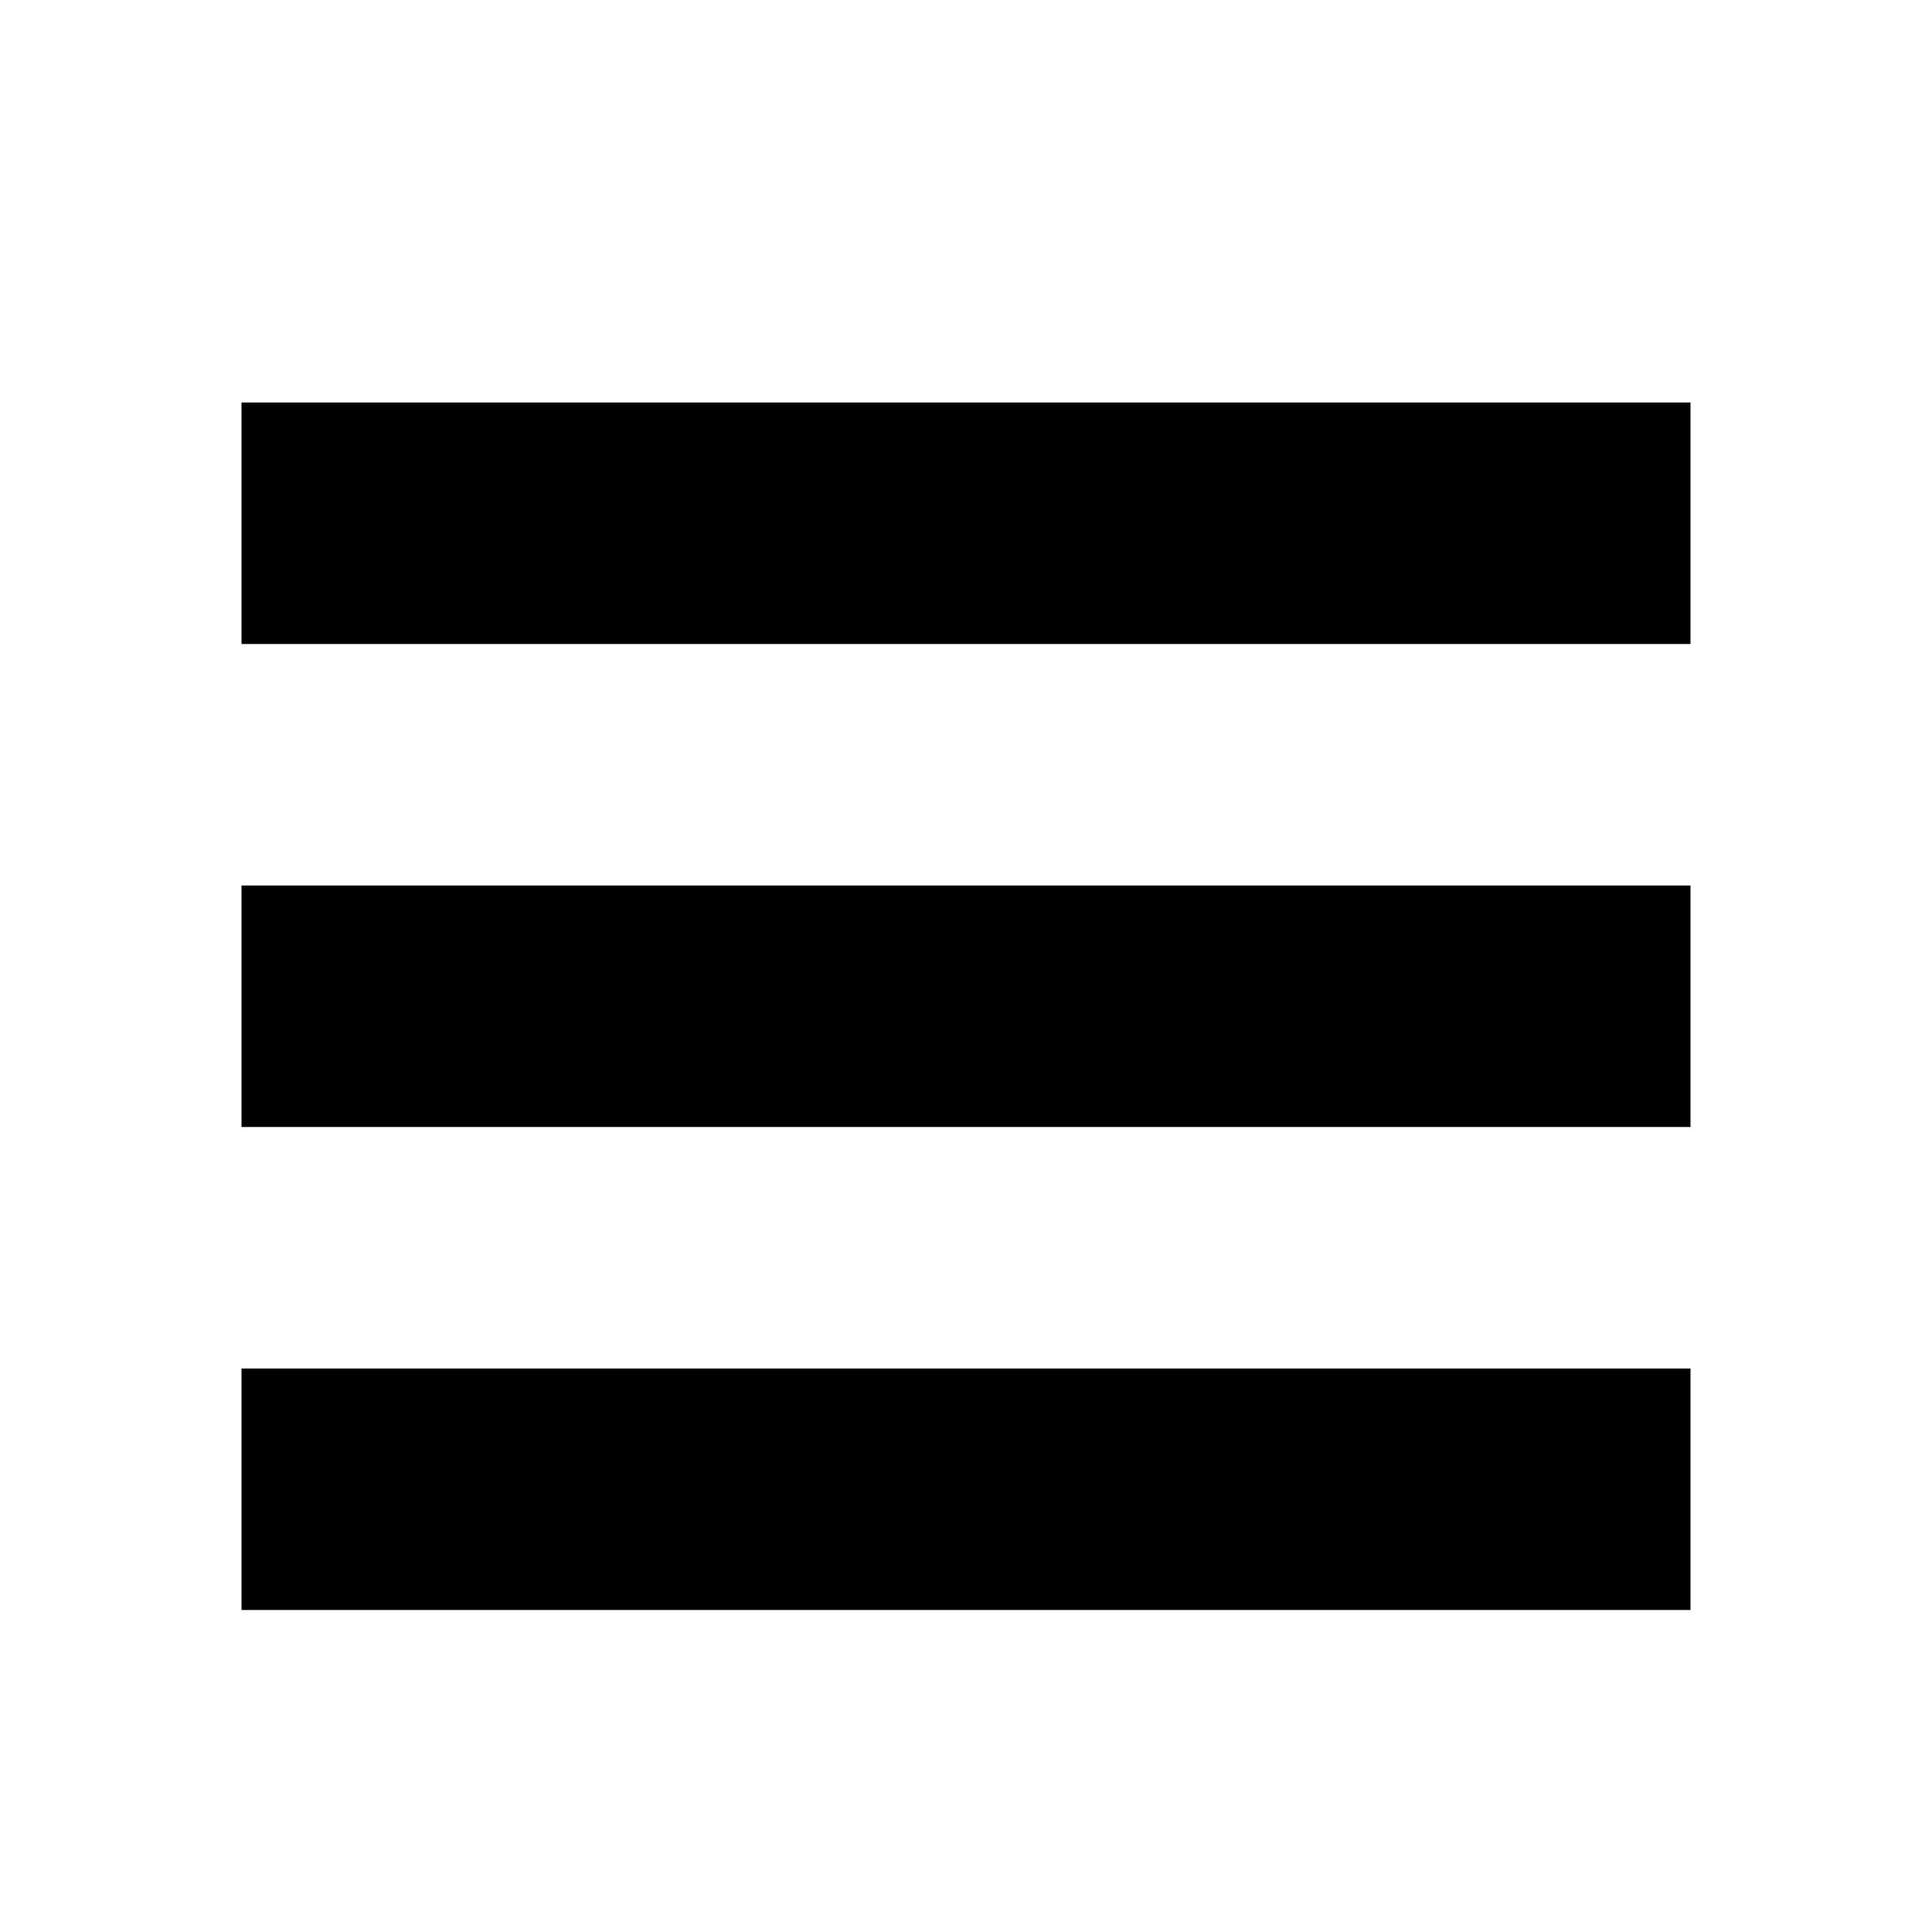
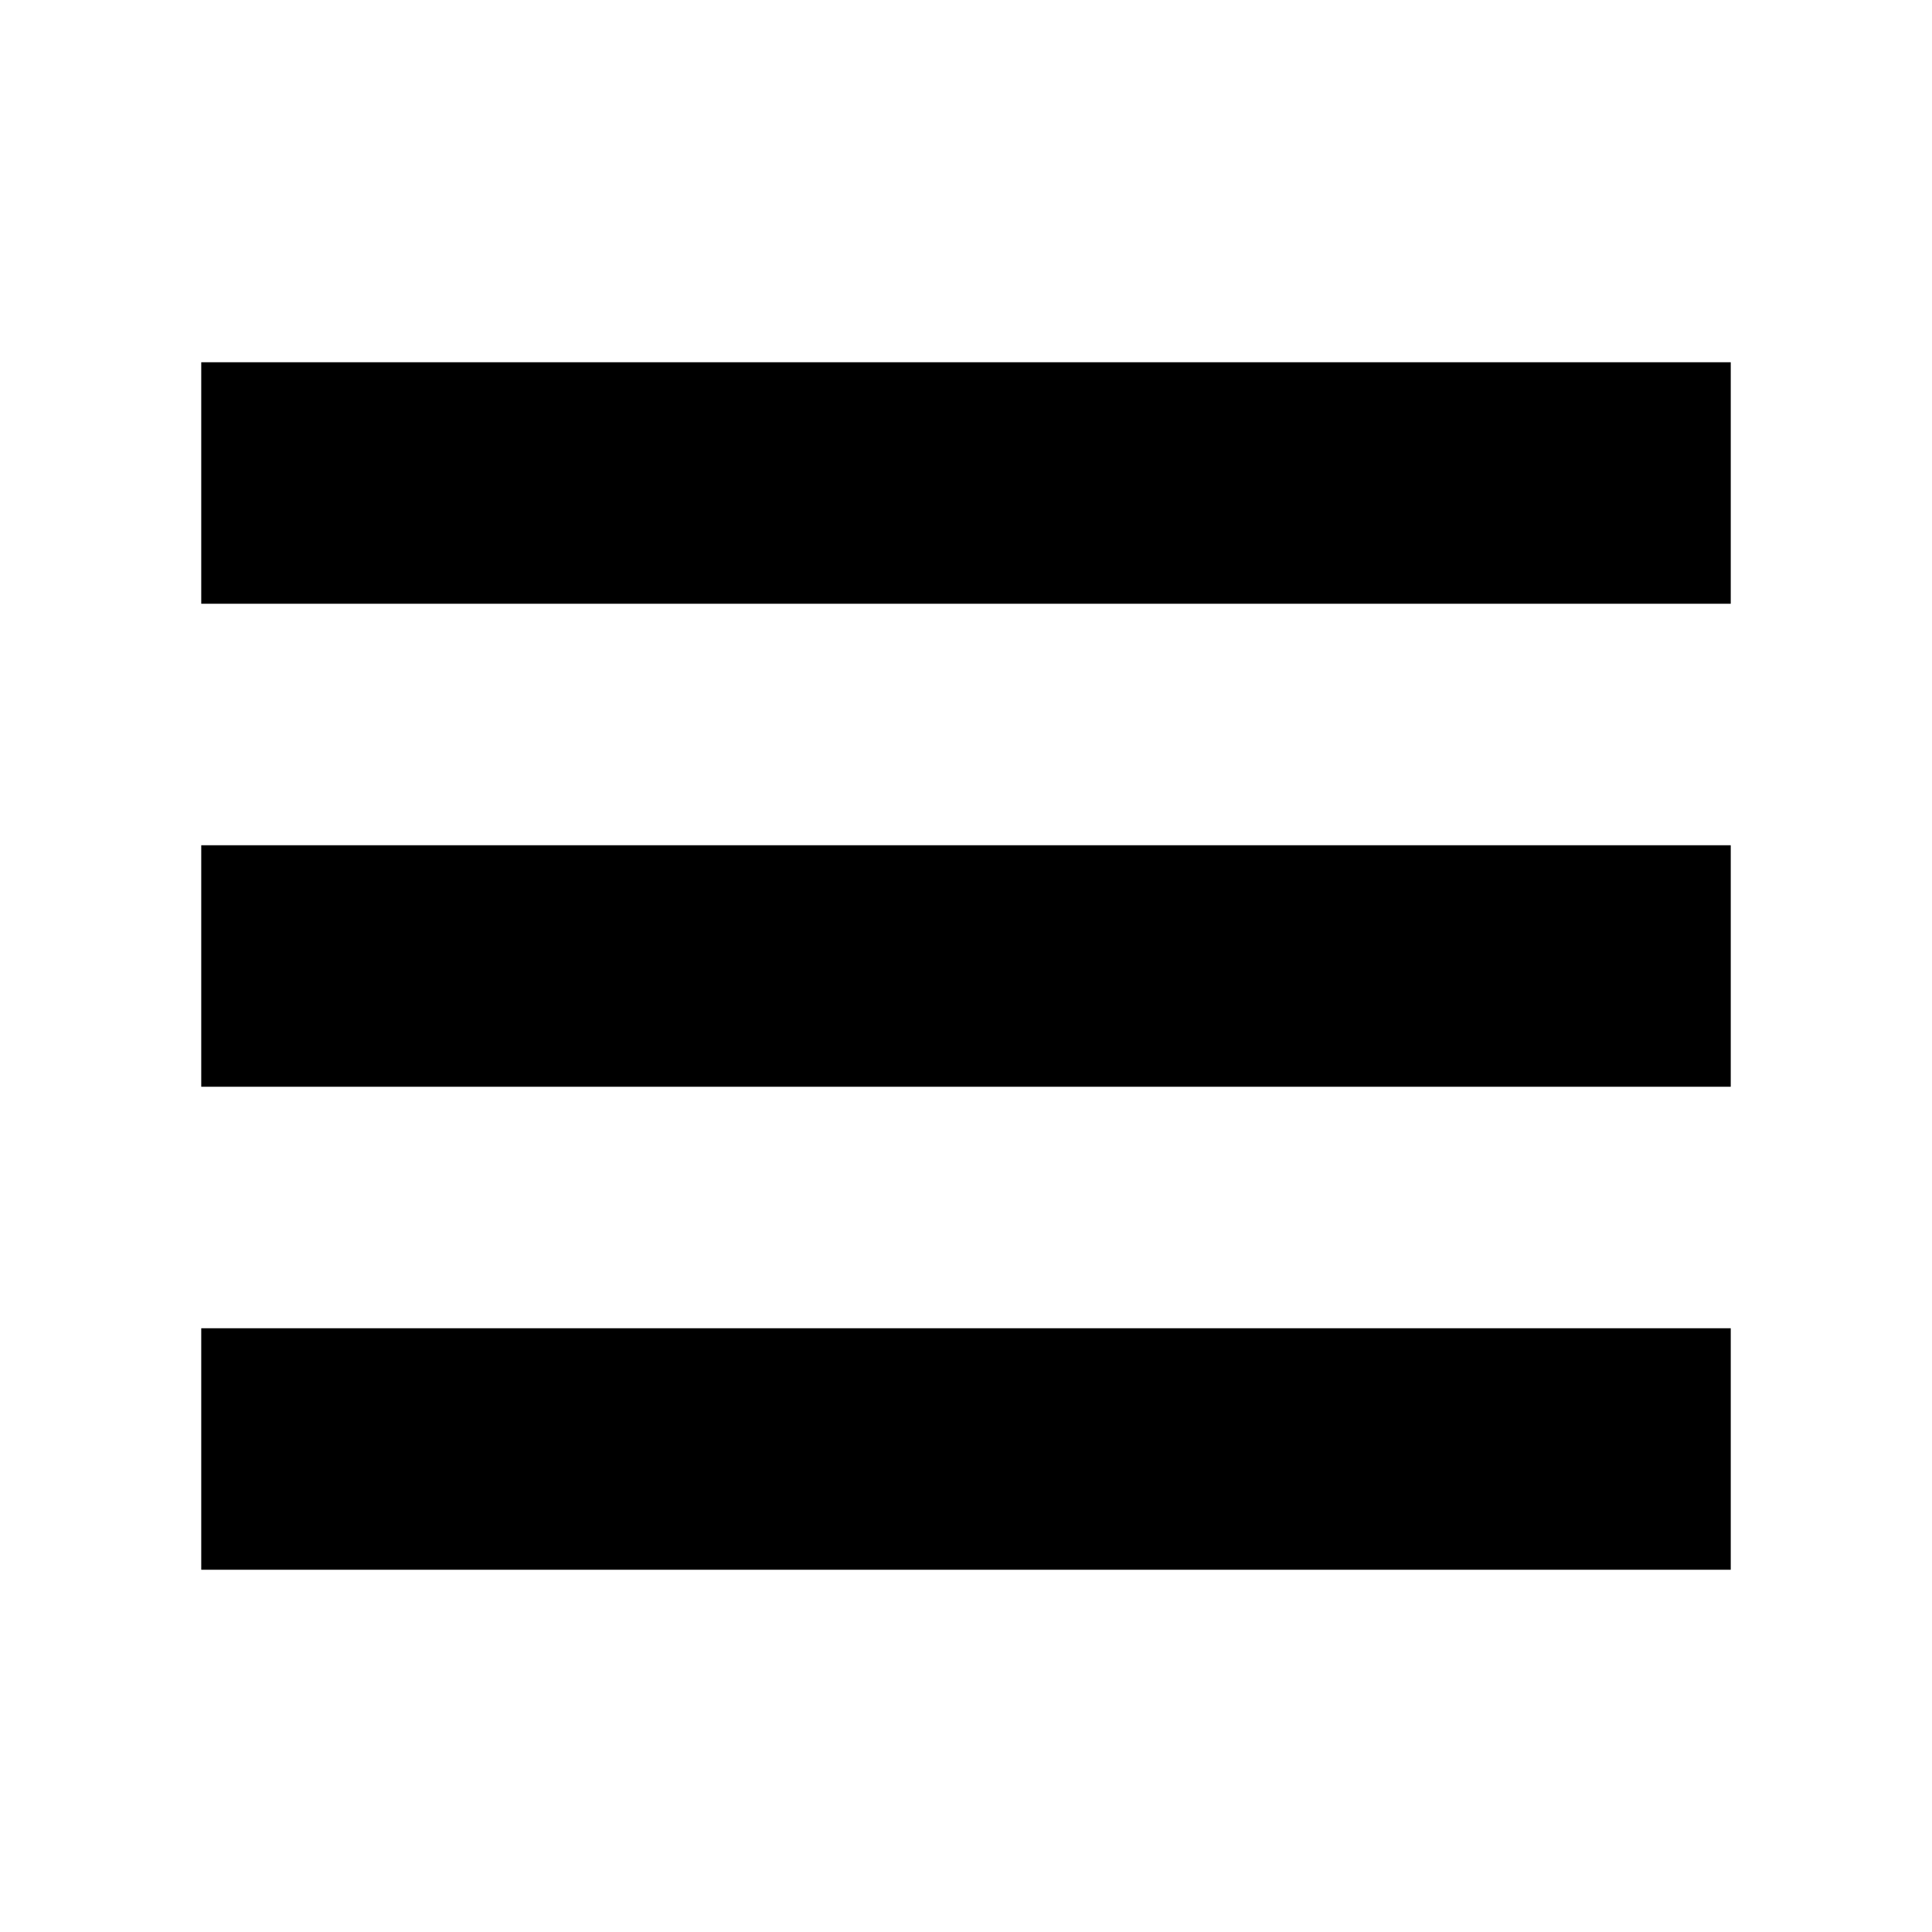
- <svg xmlns="http://www.w3.org/2000/svg" class="menu" viewBox="0 0 24 24">
-   <rect class="menu-top" x="3" y="5" height="3px" width="18px" />
-   <rect class="menu-mid" x="3" y="11" height="3px" width="18px" />
-   <rect class="menu-btm" x="3" y="17" height="3px" width="18px" />
+ <svg xmlns="http://www.w3.org/2000/svg" class="menu" viewBox="0 0 24 24" fill="#000" stroke="#000">
+   <rect class="menu-top" x="3" y="5" height="2px" width="18px" />
+   <rect class="menu-mid" x="3" y="11" height="2px" width="18px" />
+   <rect class="menu-btm" x="3" y="17" height="2px" width="18px" />
</svg>
